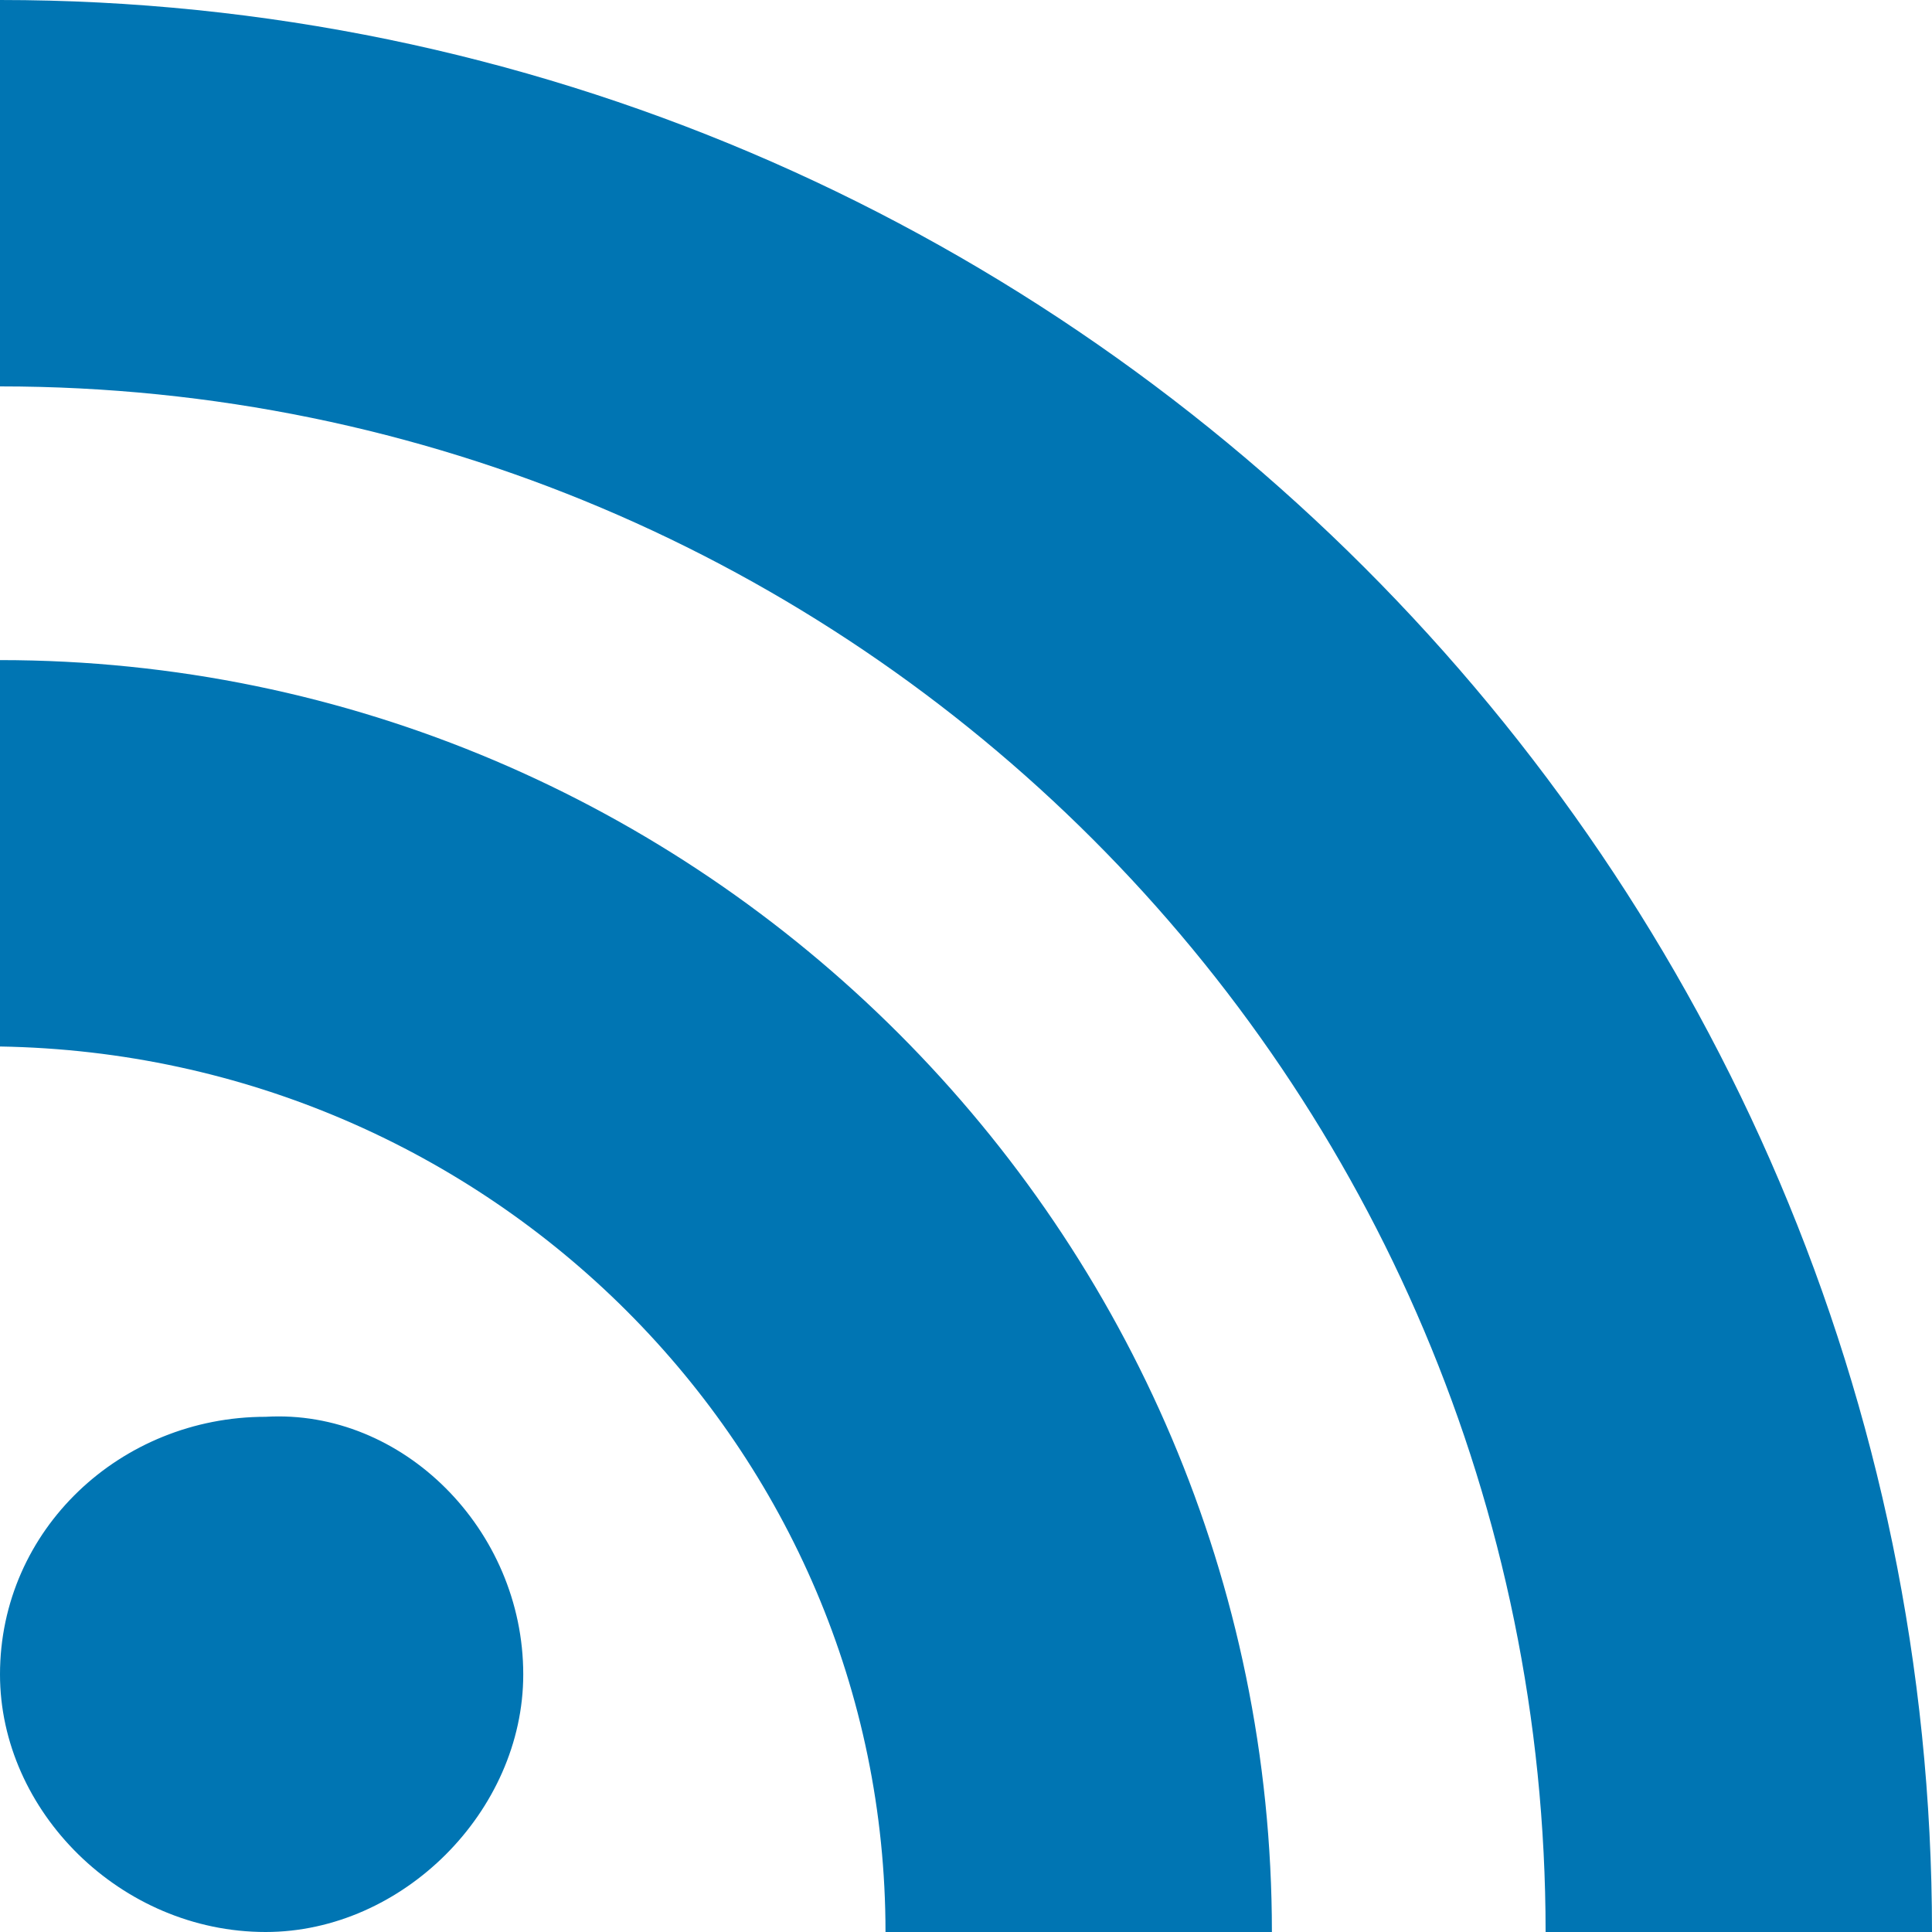
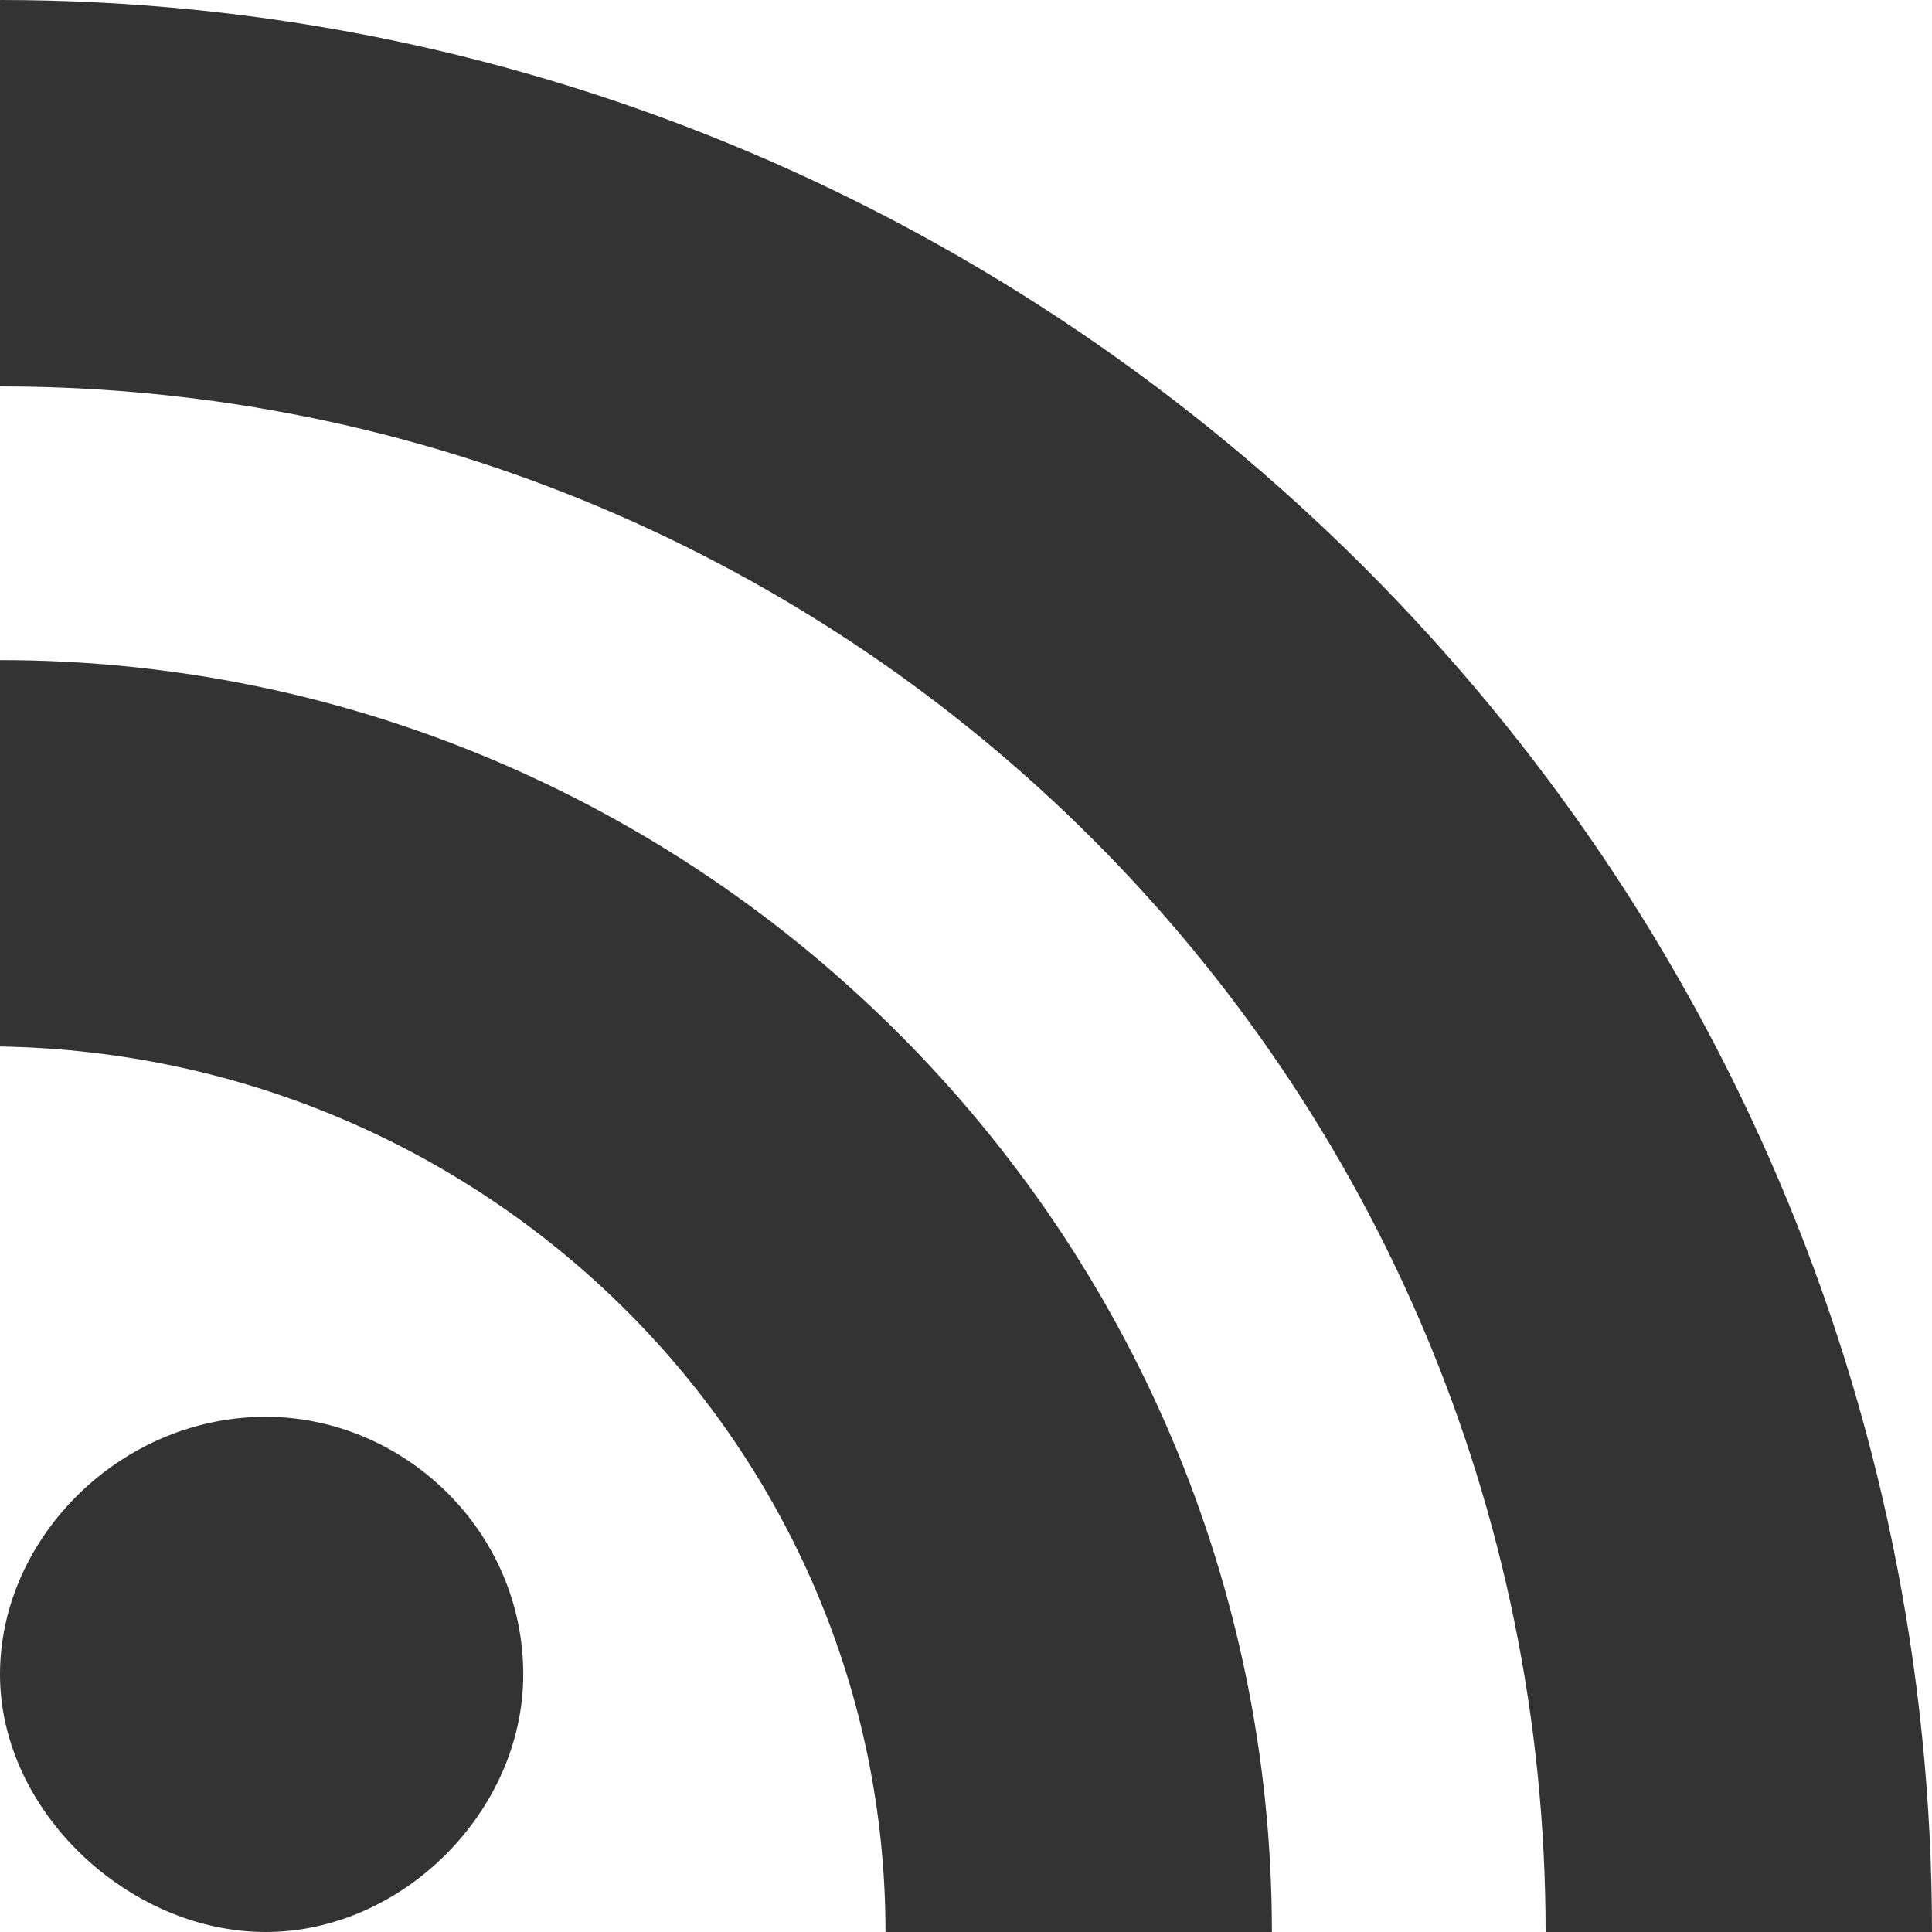
- <svg xmlns="http://www.w3.org/2000/svg" version="1.1" id="レイヤー_1" x="0px" y="0px" width="24px" height="24px" viewBox="0 0 24 24" style="enable-background:new 0 0 24 24;" xml:space="preserve">
-   <style type="text/css">
- 	.st0{fill:#0075B3;}
- </style>
-   <path class="st0" d="M6.5,20.8C6.5,22.5,5,24,3.3,24C1.5,24,0,22.5,0,20.8c0-1.8,1.5-3.2,3.3-3.2C5,17.5,6.5,19,6.5,20.8z M0,8.2V13  c6.1,0.1,11,5,11,11h4.8C15.8,15.3,8.7,8.2,0,8.2z M0,4.8c10.6,0,19.2,8.6,19.2,19.2H24C24,10.8,13.2,0,0,0V4.8z" />
+ <svg xmlns="http://www.w3.org/2000/svg" id="_レイヤー_1" data-name="レイヤー_1" version="1.1" viewBox="0 0 24 24">
+   <defs>
+     <style>
+       .st0 {
+         fill: #333;
+       }
+     </style>
+   </defs>
+   <path class="st0" d="M6.5,20.8c0,1.7-1.5,3.2-3.2,3.2s-3.3-1.5-3.3-3.2,1.5-3.2,3.3-3.2c1.7,0,3.2,1.4,3.2,3.2ZM0,8.2v4.8c6.1.1,11,5,11,11h4.8c0-8.7-7.1-15.8-15.8-15.8ZM0,4.8c10.6,0,19.2,8.6,19.2,19.2h4.8C24,10.8,13.2,0,0,0v4.8Z" />
</svg>
